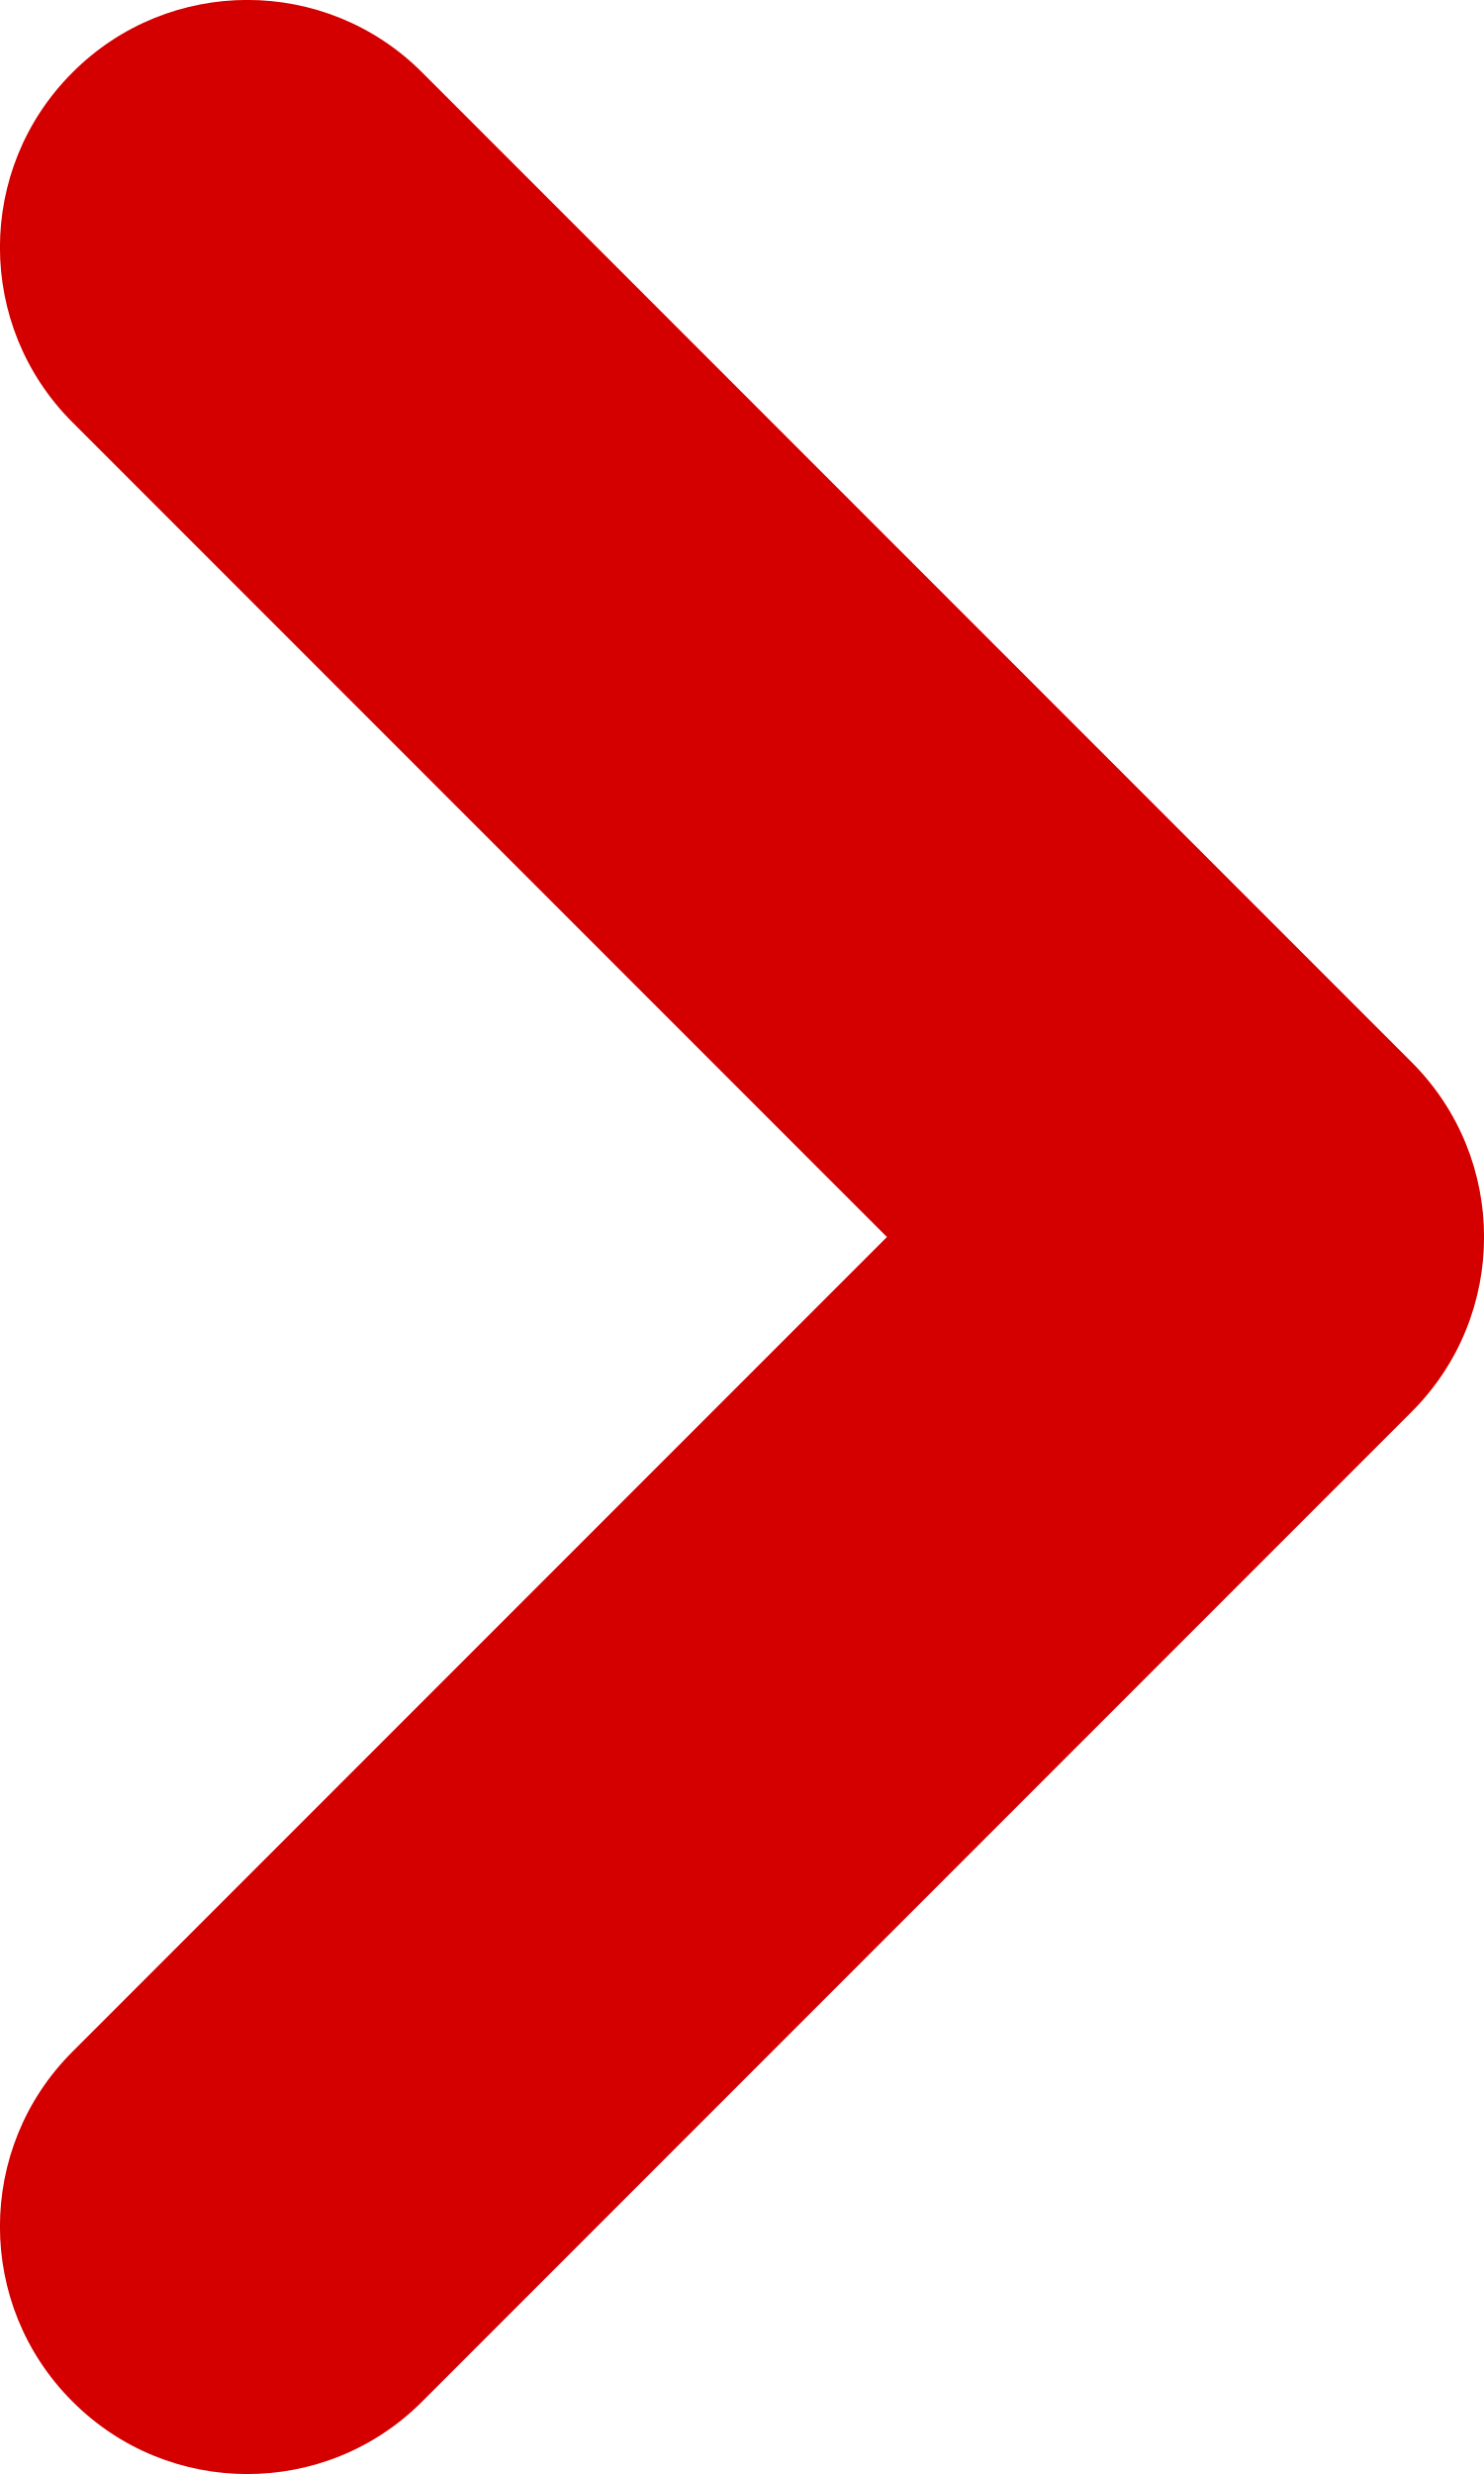
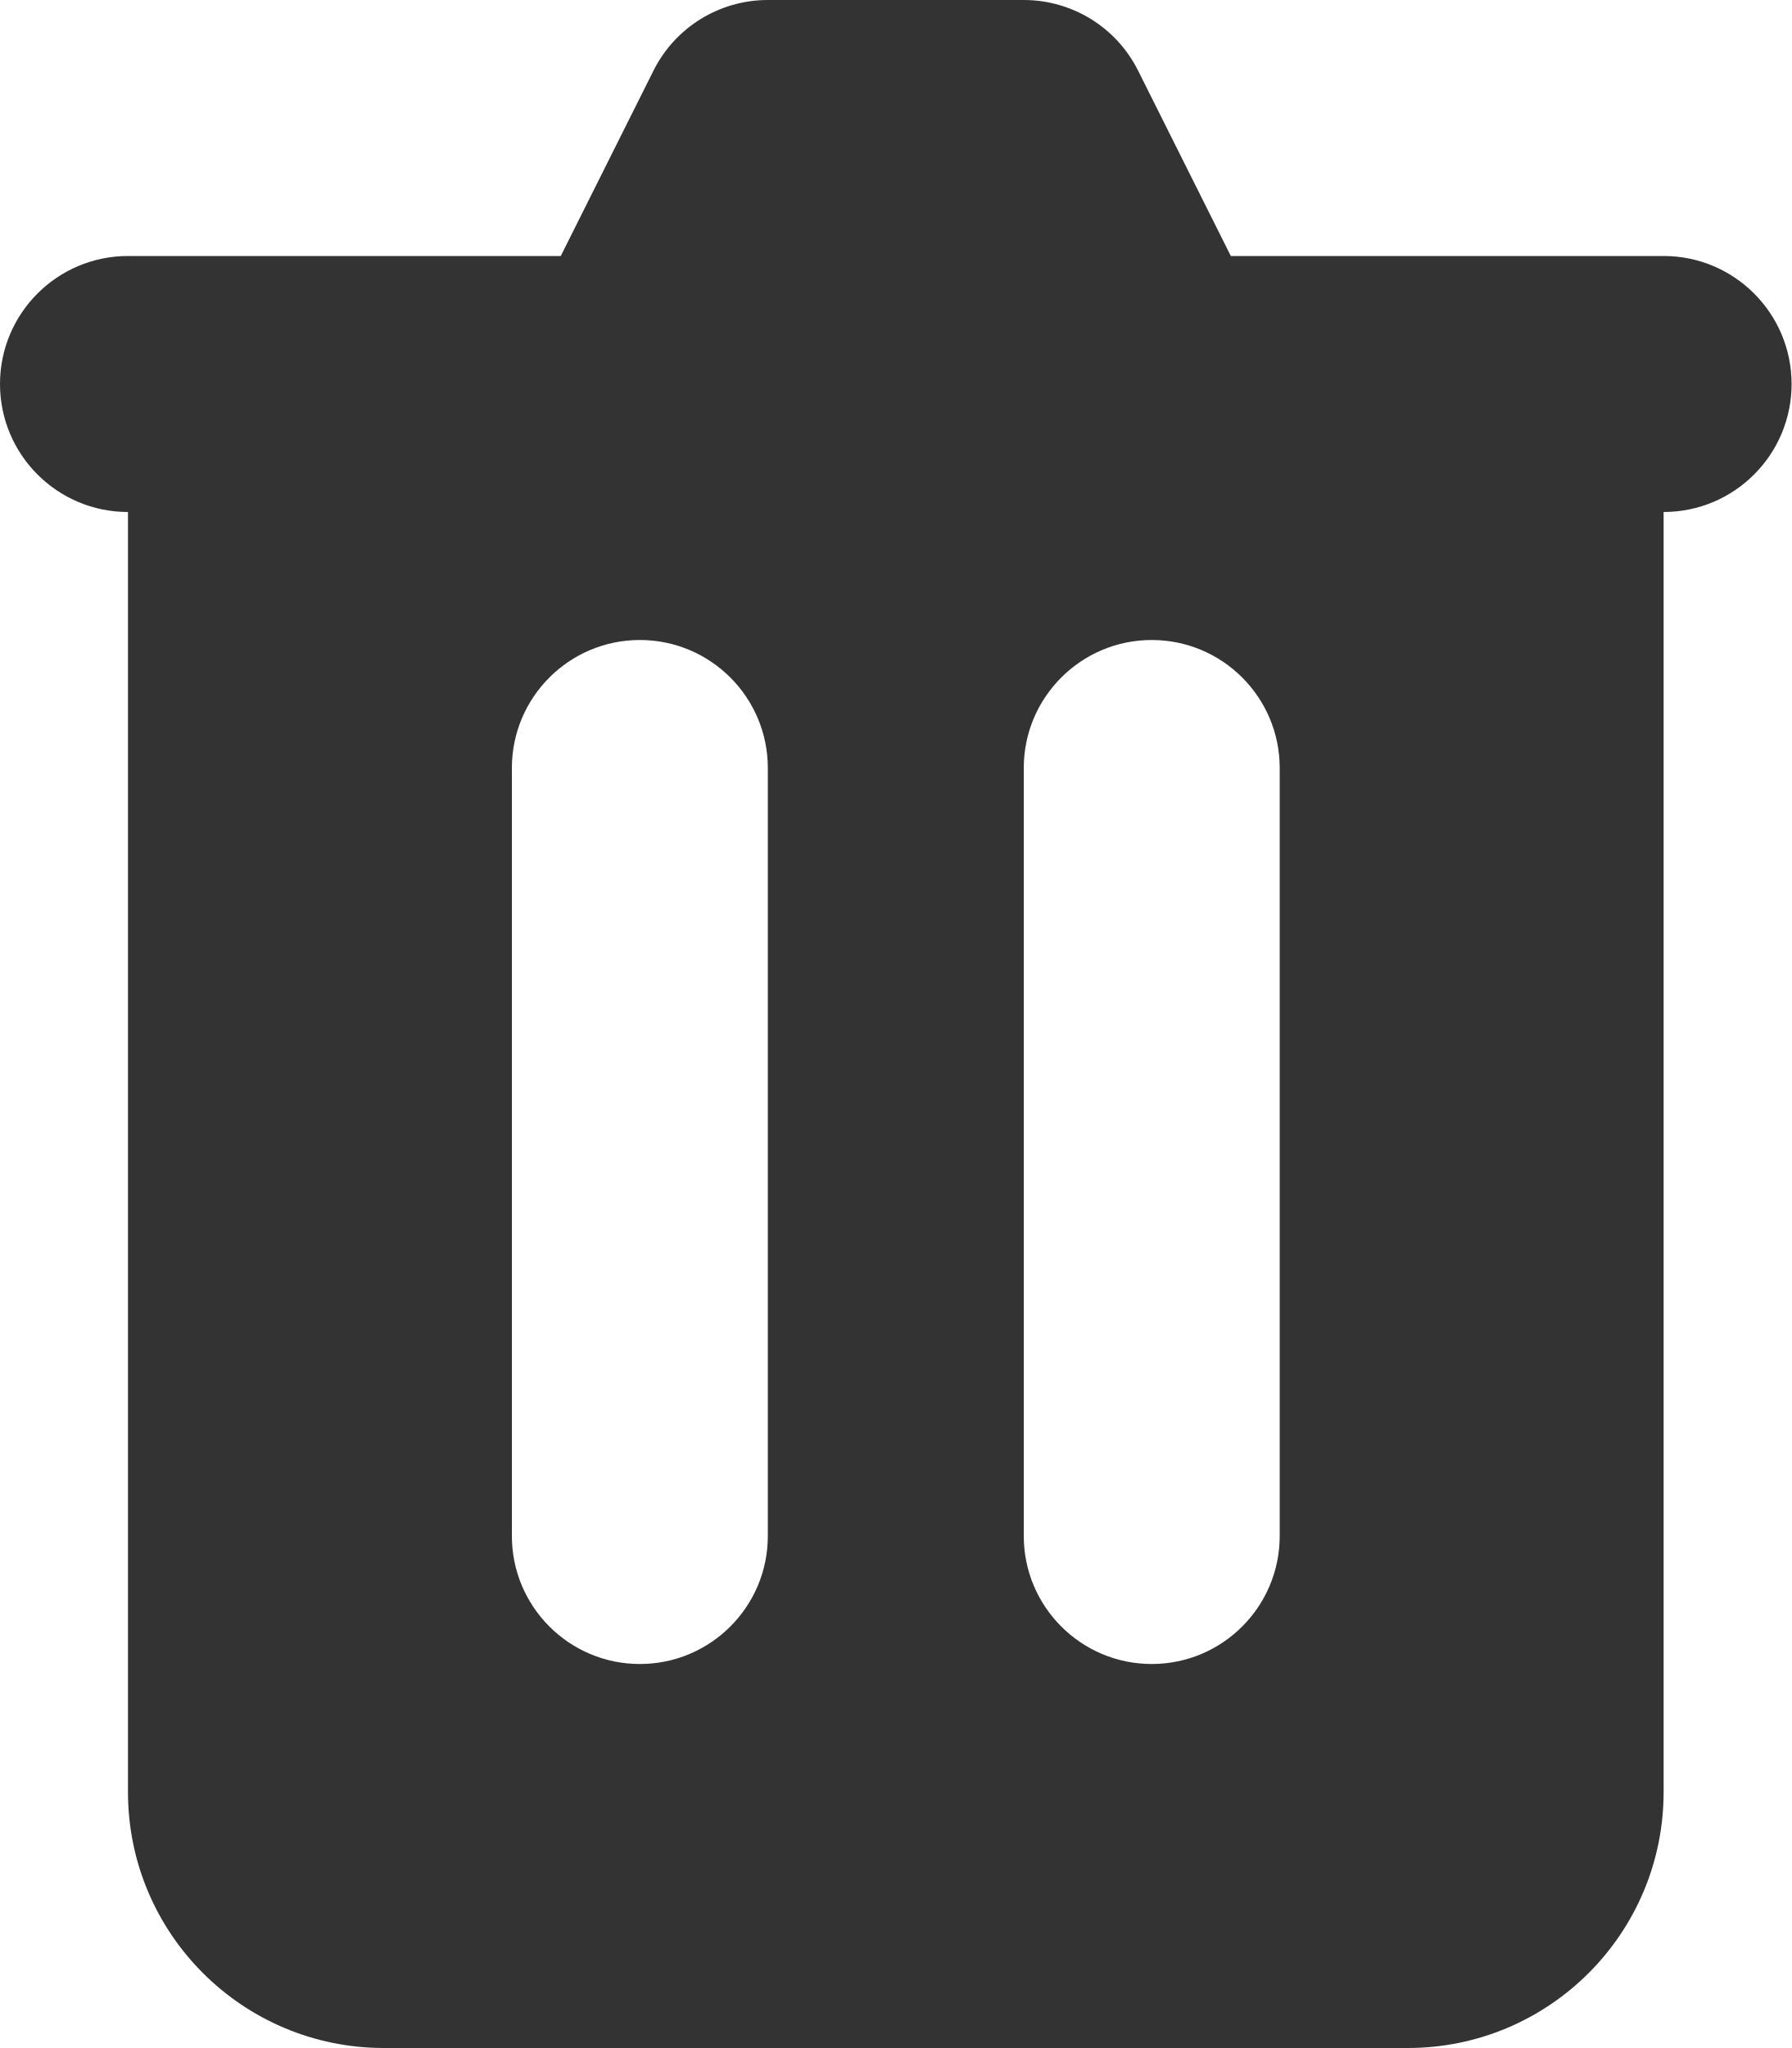
- <svg xmlns="http://www.w3.org/2000/svg" width="6" height="10" viewBox="0 0 6 10" fill="none">
-   <path fill-rule="evenodd" clip-rule="evenodd" d="M0.293 9.707C-0.098 9.317 -0.098 8.683 0.293 8.293L3.586 5L0.293 1.707C-0.098 1.317 -0.098 0.683 0.293 0.293C0.683 -0.098 1.317 -0.098 1.707 0.293L5.707 4.293C6.098 4.683 6.098 5.317 5.707 5.707L1.707 9.707C1.317 10.098 0.683 10.098 0.293 9.707Z" fill="#D40000" />
+ <svg xmlns="http://www.w3.org/2000/svg" width="14" height="16" viewBox="0 0 14 16" fill="none">
+   <path fill-rule="evenodd" clip-rule="evenodd" d="M6 0C5.621 0 5.275 0.214 5.106 0.553L4.382 2H1C0.448 2 0 2.448 0 3C0 3.552 0.448 4 1 4L1 14C1 15.105 1.895 16 3 16H11C12.105 16 13 15.105 13 14V4C13.552 4 14 3.552 14 3C14 2.448 13.552 2 13 2H9.618L8.894 0.553C8.725 0.214 8.379 0 8 0H6ZM4 6C4 5.448 4.448 5 5 5C5.552 5 6 5.448 6 6V12C6 12.552 5.552 13 5 13C4.448 13 4 12.552 4 12V6ZM9 5C8.448 5 8 5.448 8 6V12C8 12.552 8.448 13 9 13C9.552 13 10 12.552 10 12V6C10 5.448 9.552 5 9 5Z" fill="#333333" />
</svg>
